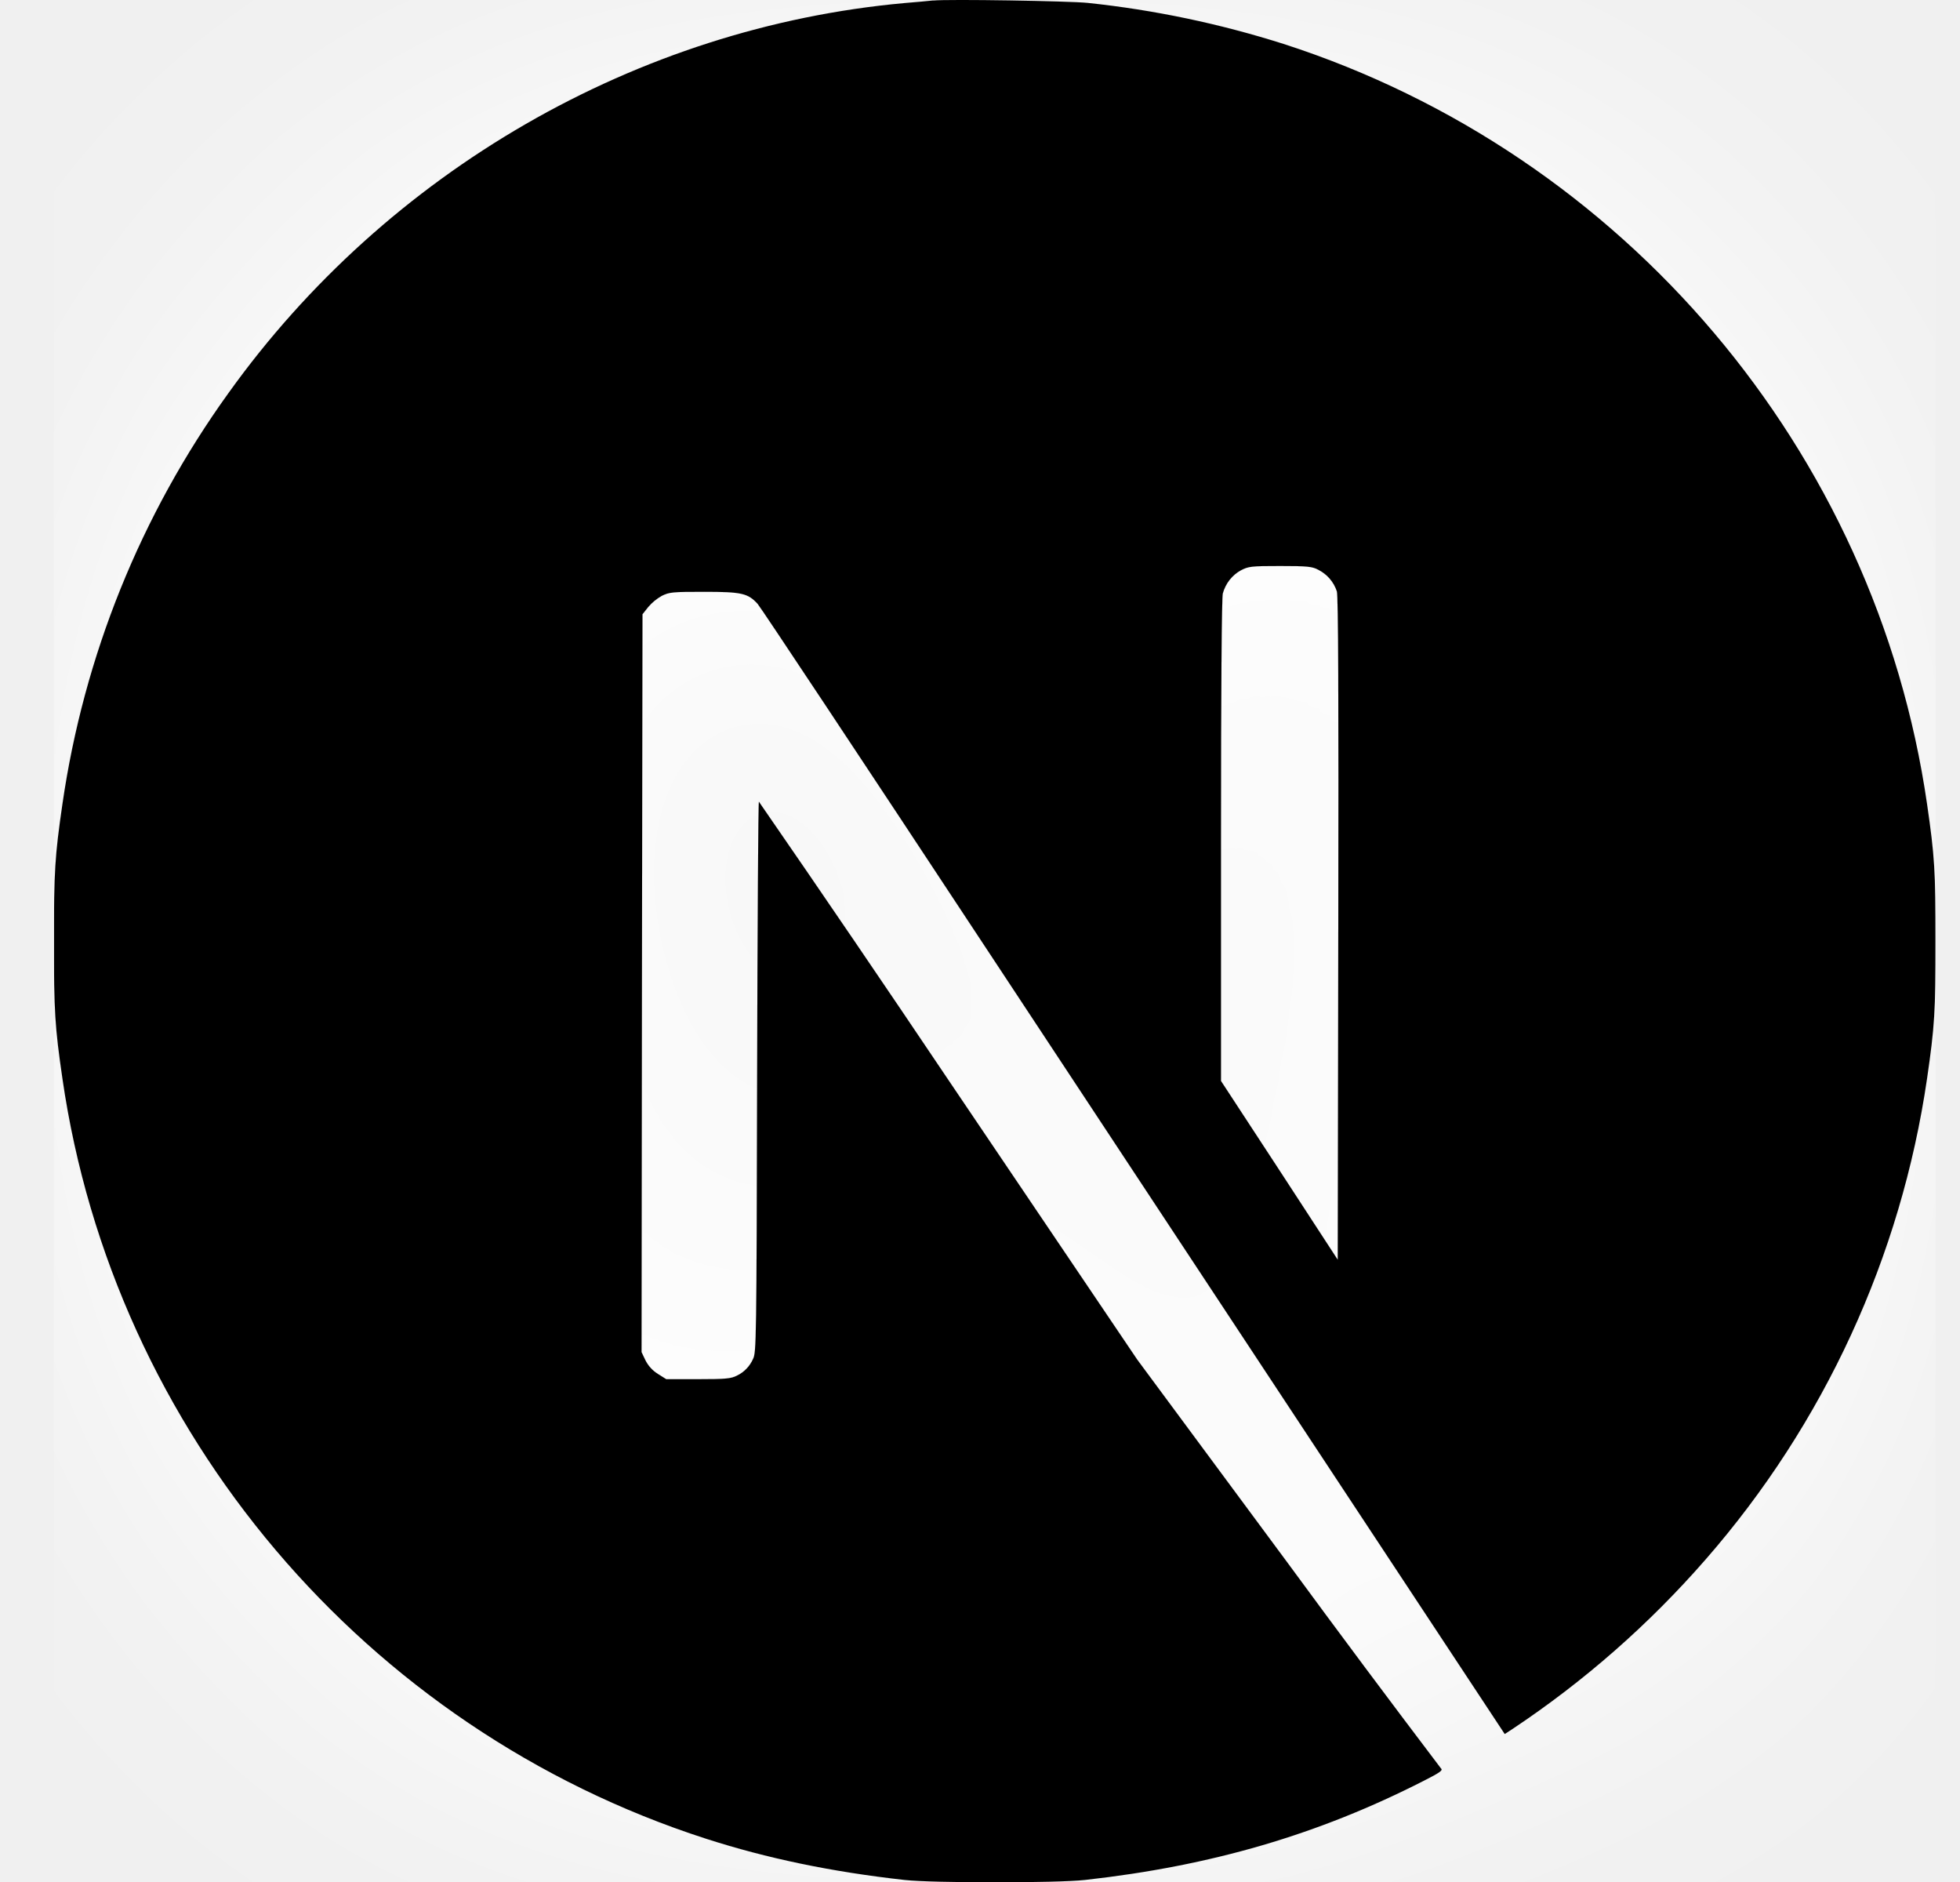
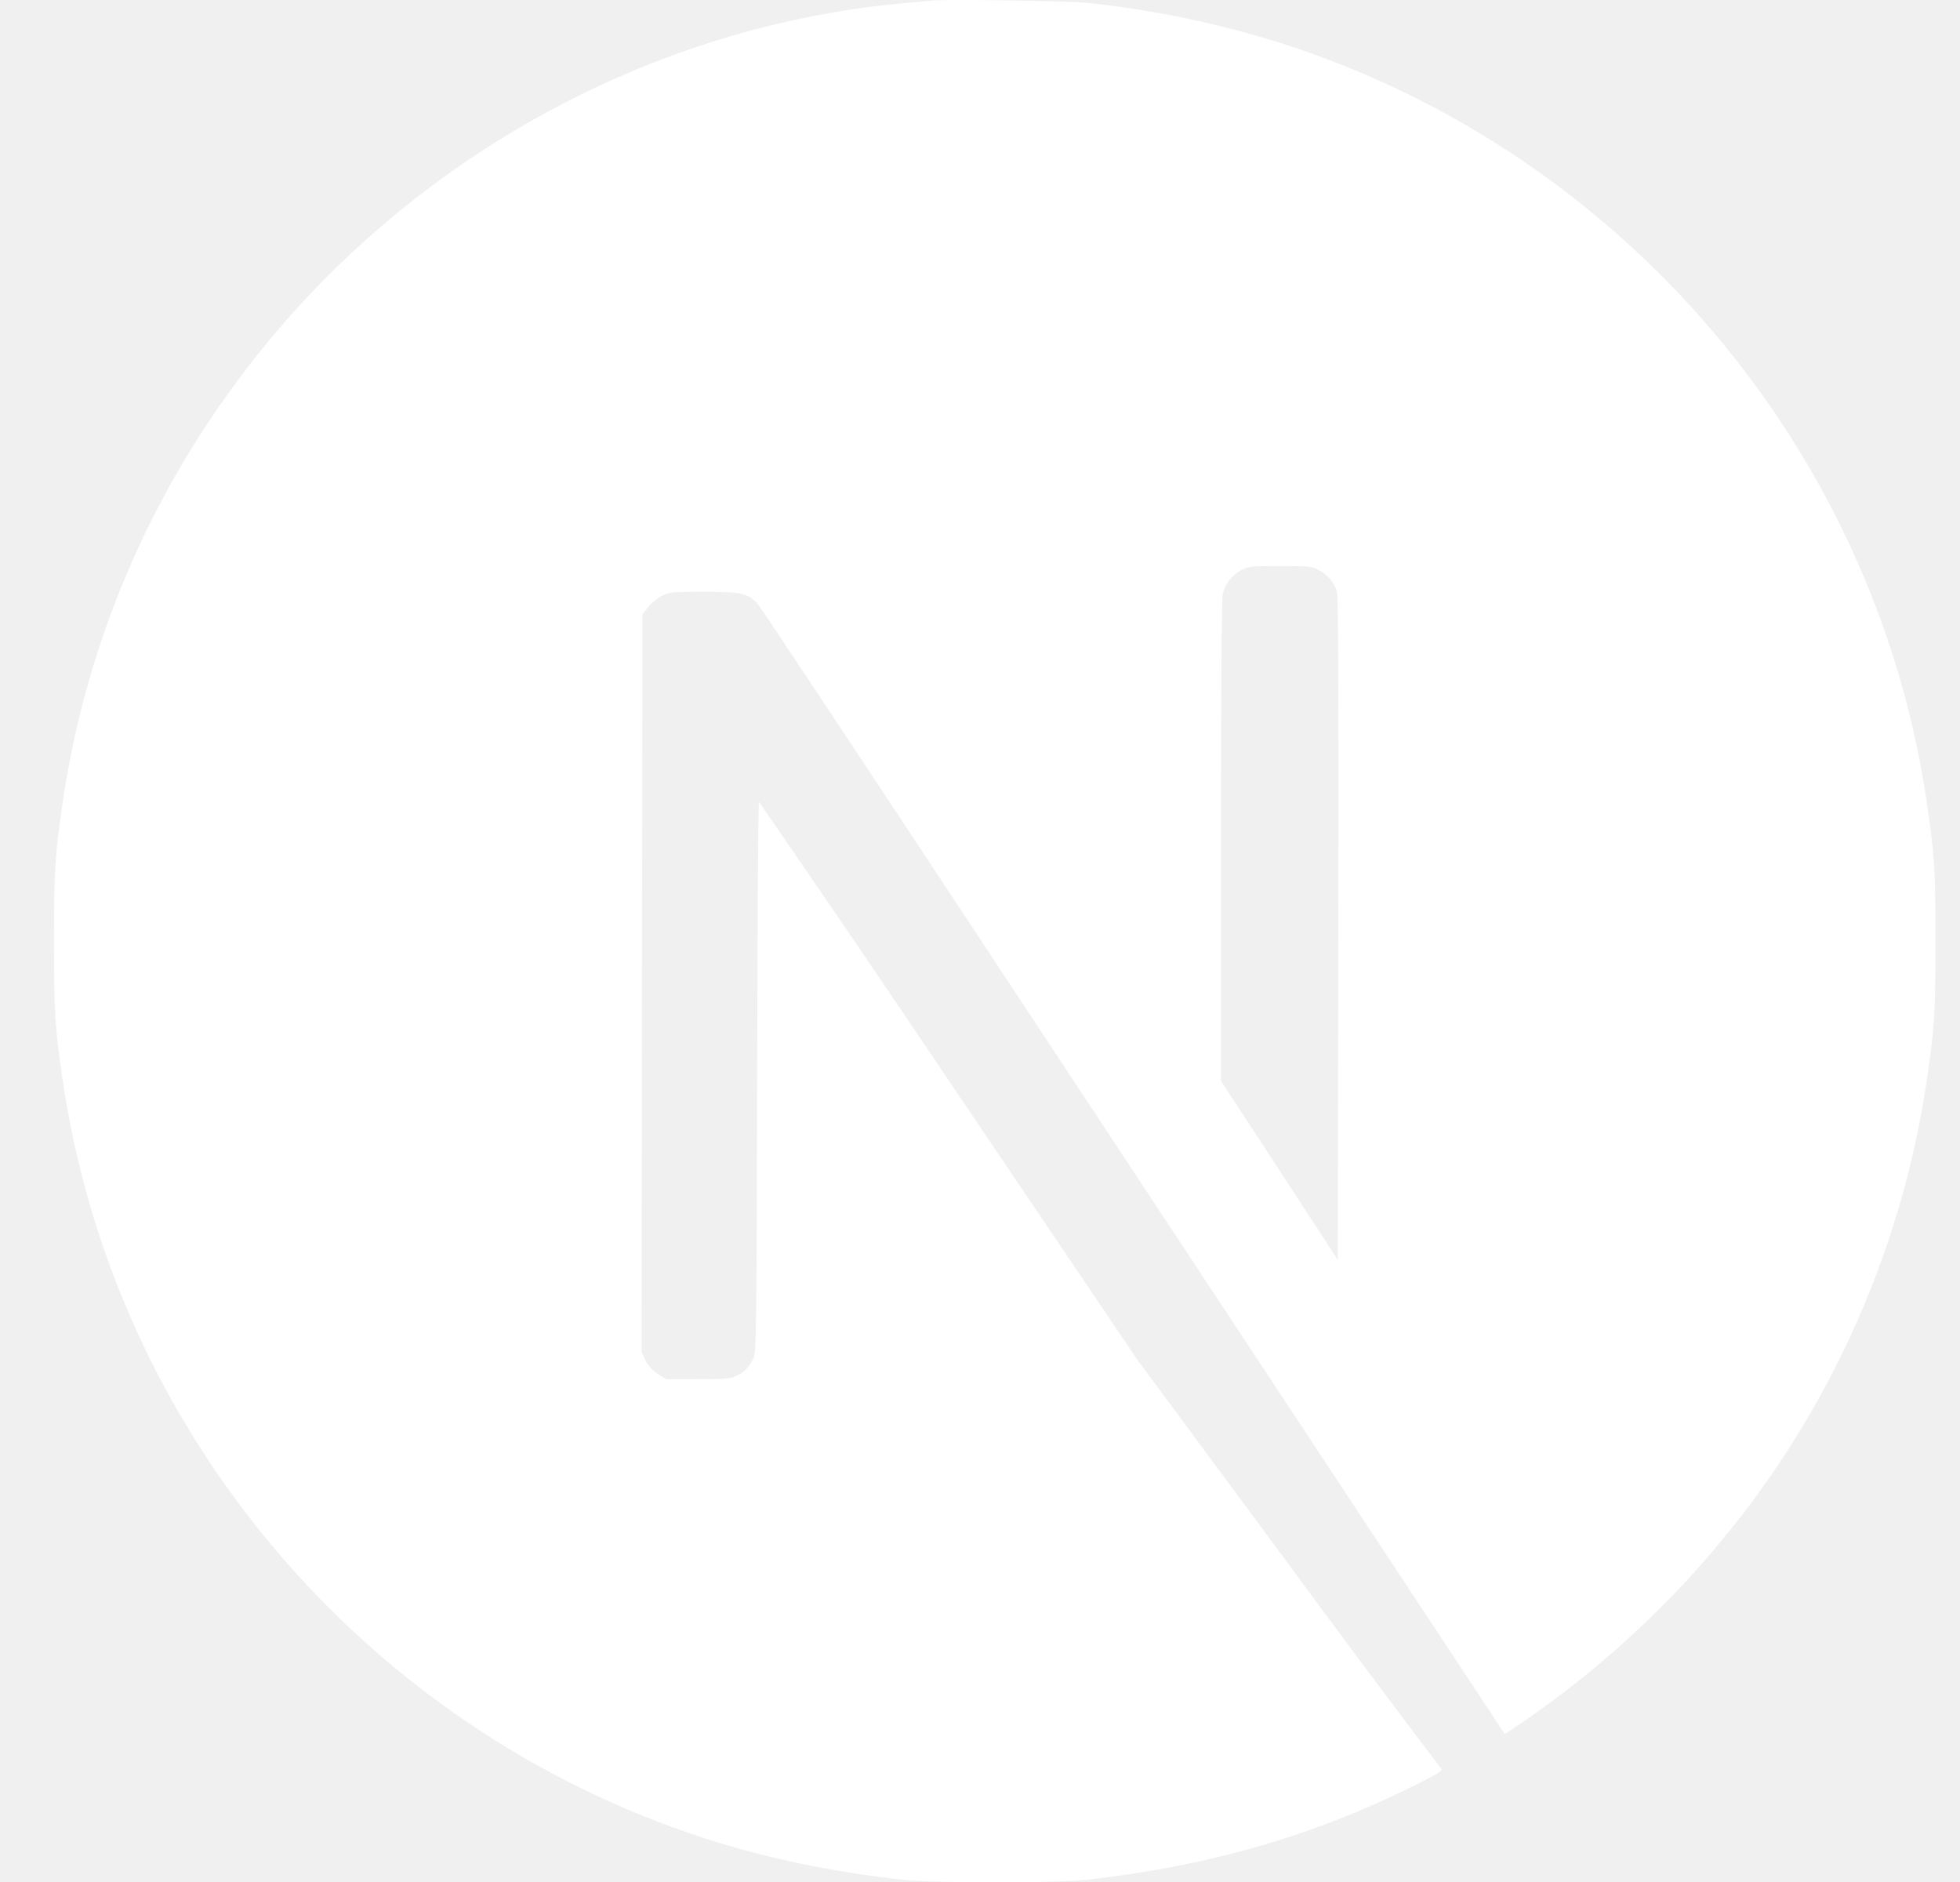
<svg xmlns="http://www.w3.org/2000/svg" width="25" height="24" viewBox="0 0 25 24" fill="none">
  <mask id="mask0_13_167" style="mask-type:luminance" maskUnits="userSpaceOnUse" x="0" y="0" width="25" height="24">
    <path d="M0.688 0H24.688V24H0.688V0Z" fill="white" />
  </mask>
  <g mask="url(#mask0_13_167)">
-     <g filter="url(#filter0_d_13_167)">
-       <path d="M11.902 0.006C11.85 0.011 11.686 0.028 11.538 0.039C8.13 0.347 4.938 2.186 2.914 5.013C1.796 6.565 1.07 8.363 0.796 10.256C0.7 10.916 0.688 11.11 0.688 12.004C0.688 12.898 0.7 13.093 0.796 13.752C1.448 18.259 4.656 22.045 9.005 23.448C9.784 23.699 10.605 23.87 11.538 23.974C11.902 24.014 13.474 24.014 13.838 23.974C15.449 23.795 16.815 23.396 18.161 22.709C18.368 22.604 18.408 22.575 18.38 22.552C17.722 21.684 17.07 20.811 16.425 19.932L14.506 17.339L12.102 13.78C11.302 12.59 10.495 11.404 9.68 10.224C9.671 10.221 9.662 11.802 9.657 13.734C9.65 17.114 9.647 17.25 9.605 17.33C9.564 17.424 9.491 17.499 9.399 17.543C9.324 17.581 9.259 17.588 8.904 17.588H8.498L8.39 17.52C8.323 17.478 8.269 17.419 8.233 17.348L8.183 17.243L8.188 12.539L8.195 7.833L8.268 7.741C8.317 7.684 8.376 7.635 8.442 7.598C8.538 7.551 8.575 7.547 8.982 7.547C9.46 7.547 9.54 7.565 9.664 7.701C9.699 7.739 11.001 9.701 12.559 12.063L17.293 19.235L19.193 22.113L19.29 22.05C20.204 21.442 21.033 20.715 21.755 19.887C23.267 18.156 24.248 16.026 24.58 13.752C24.676 13.092 24.688 12.898 24.688 12.004C24.688 11.11 24.676 10.916 24.58 10.256C23.928 5.75 20.72 1.963 16.371 0.56C15.558 0.302 14.721 0.126 13.873 0.037C13.647 0.013 12.097 -0.013 11.903 0.007L11.902 0.006ZM16.815 7.266C16.871 7.294 16.92 7.333 16.961 7.38C17.002 7.428 17.033 7.483 17.052 7.542C17.07 7.602 17.075 8.907 17.07 11.847L17.063 16.065L16.32 14.925L15.574 13.785V10.719C15.574 8.736 15.583 7.622 15.597 7.568C15.614 7.506 15.643 7.447 15.683 7.396C15.723 7.345 15.772 7.303 15.829 7.272C15.926 7.222 15.961 7.218 16.329 7.218C16.676 7.218 16.737 7.224 16.815 7.266Z" fill="black" />
-     </g>
+     <path d="M11.902 0.006C11.85 0.011 11.686 0.028 11.538 0.039C8.13 0.347 4.938 2.186 2.914 5.013C1.796 6.565 1.07 8.363 0.796 10.256C0.7 10.916 0.688 11.11 0.688 12.004C0.688 12.898 0.7 13.093 0.796 13.752C1.448 18.259 4.656 22.045 9.005 23.448C9.784 23.699 10.605 23.87 11.538 23.974C11.902 24.014 13.474 24.014 13.838 23.974C15.449 23.795 16.815 23.396 18.161 22.709C18.368 22.604 18.408 22.575 18.38 22.552C17.722 21.684 17.07 20.811 16.425 19.932L14.506 17.339L12.102 13.78C11.302 12.59 10.495 11.404 9.68 10.224C9.671 10.221 9.662 11.802 9.657 13.734C9.65 17.114 9.647 17.25 9.605 17.33C9.564 17.424 9.491 17.499 9.399 17.543C9.324 17.581 9.259 17.588 8.904 17.588H8.498L8.39 17.52C8.323 17.478 8.269 17.419 8.233 17.348L8.183 17.243L8.188 12.539L8.195 7.833L8.268 7.741C8.317 7.684 8.376 7.635 8.442 7.598C8.538 7.551 8.575 7.547 8.982 7.547C9.46 7.547 9.54 7.565 9.664 7.701C9.699 7.739 11.001 9.701 12.559 12.063L17.293 19.235L19.193 22.113L19.29 22.05C20.204 21.442 21.033 20.715 21.755 19.887C23.267 18.156 24.248 16.026 24.58 13.752C24.676 13.092 24.688 12.898 24.688 12.004C24.688 11.11 24.676 10.916 24.58 10.256C23.928 5.75 20.72 1.963 16.371 0.56C15.558 0.302 14.721 0.126 13.873 0.037C13.647 0.013 12.097 -0.013 11.903 0.007L11.902 0.006ZM16.815 7.266C16.871 7.294 16.92 7.333 16.961 7.38C17.002 7.428 17.033 7.483 17.052 7.542C17.07 7.602 17.075 8.907 17.07 11.847L17.063 16.065L16.32 14.925L15.574 13.785V10.719C15.574 8.736 15.583 7.622 15.597 7.568C15.614 7.506 15.643 7.447 15.683 7.396C15.723 7.345 15.772 7.303 15.829 7.272C15.926 7.222 15.961 7.218 16.329 7.218C16.676 7.218 16.737 7.224 16.815 7.266Z" fill="white" />
  </g>
-   <defs>
-     <filter id="filter0_d_13_167" x="-3.312" y="-4" width="32" height="32.004" filterUnits="userSpaceOnUse" color-interpolation-filters="sRGB">
-       <feFlood flood-opacity="0" result="BackgroundImageFix" />
-       <feColorMatrix in="SourceAlpha" type="matrix" values="0 0 0 0 0 0 0 0 0 0 0 0 0 0 0 0 0 0 127 0" result="hardAlpha" />
-       <feOffset />
-       <feGaussianBlur stdDeviation="2" />
-       <feComposite in2="hardAlpha" operator="out" />
-       <feColorMatrix type="matrix" values="0 0 0 0 1 0 0 0 0 1 0 0 0 0 1 0 0 0 1 0" />
-       <feBlend mode="normal" in2="BackgroundImageFix" result="effect1_dropShadow_13_167" />
-       <feBlend mode="normal" in="SourceGraphic" in2="effect1_dropShadow_13_167" result="shape" />
-     </filter>
-   </defs>
</svg>
